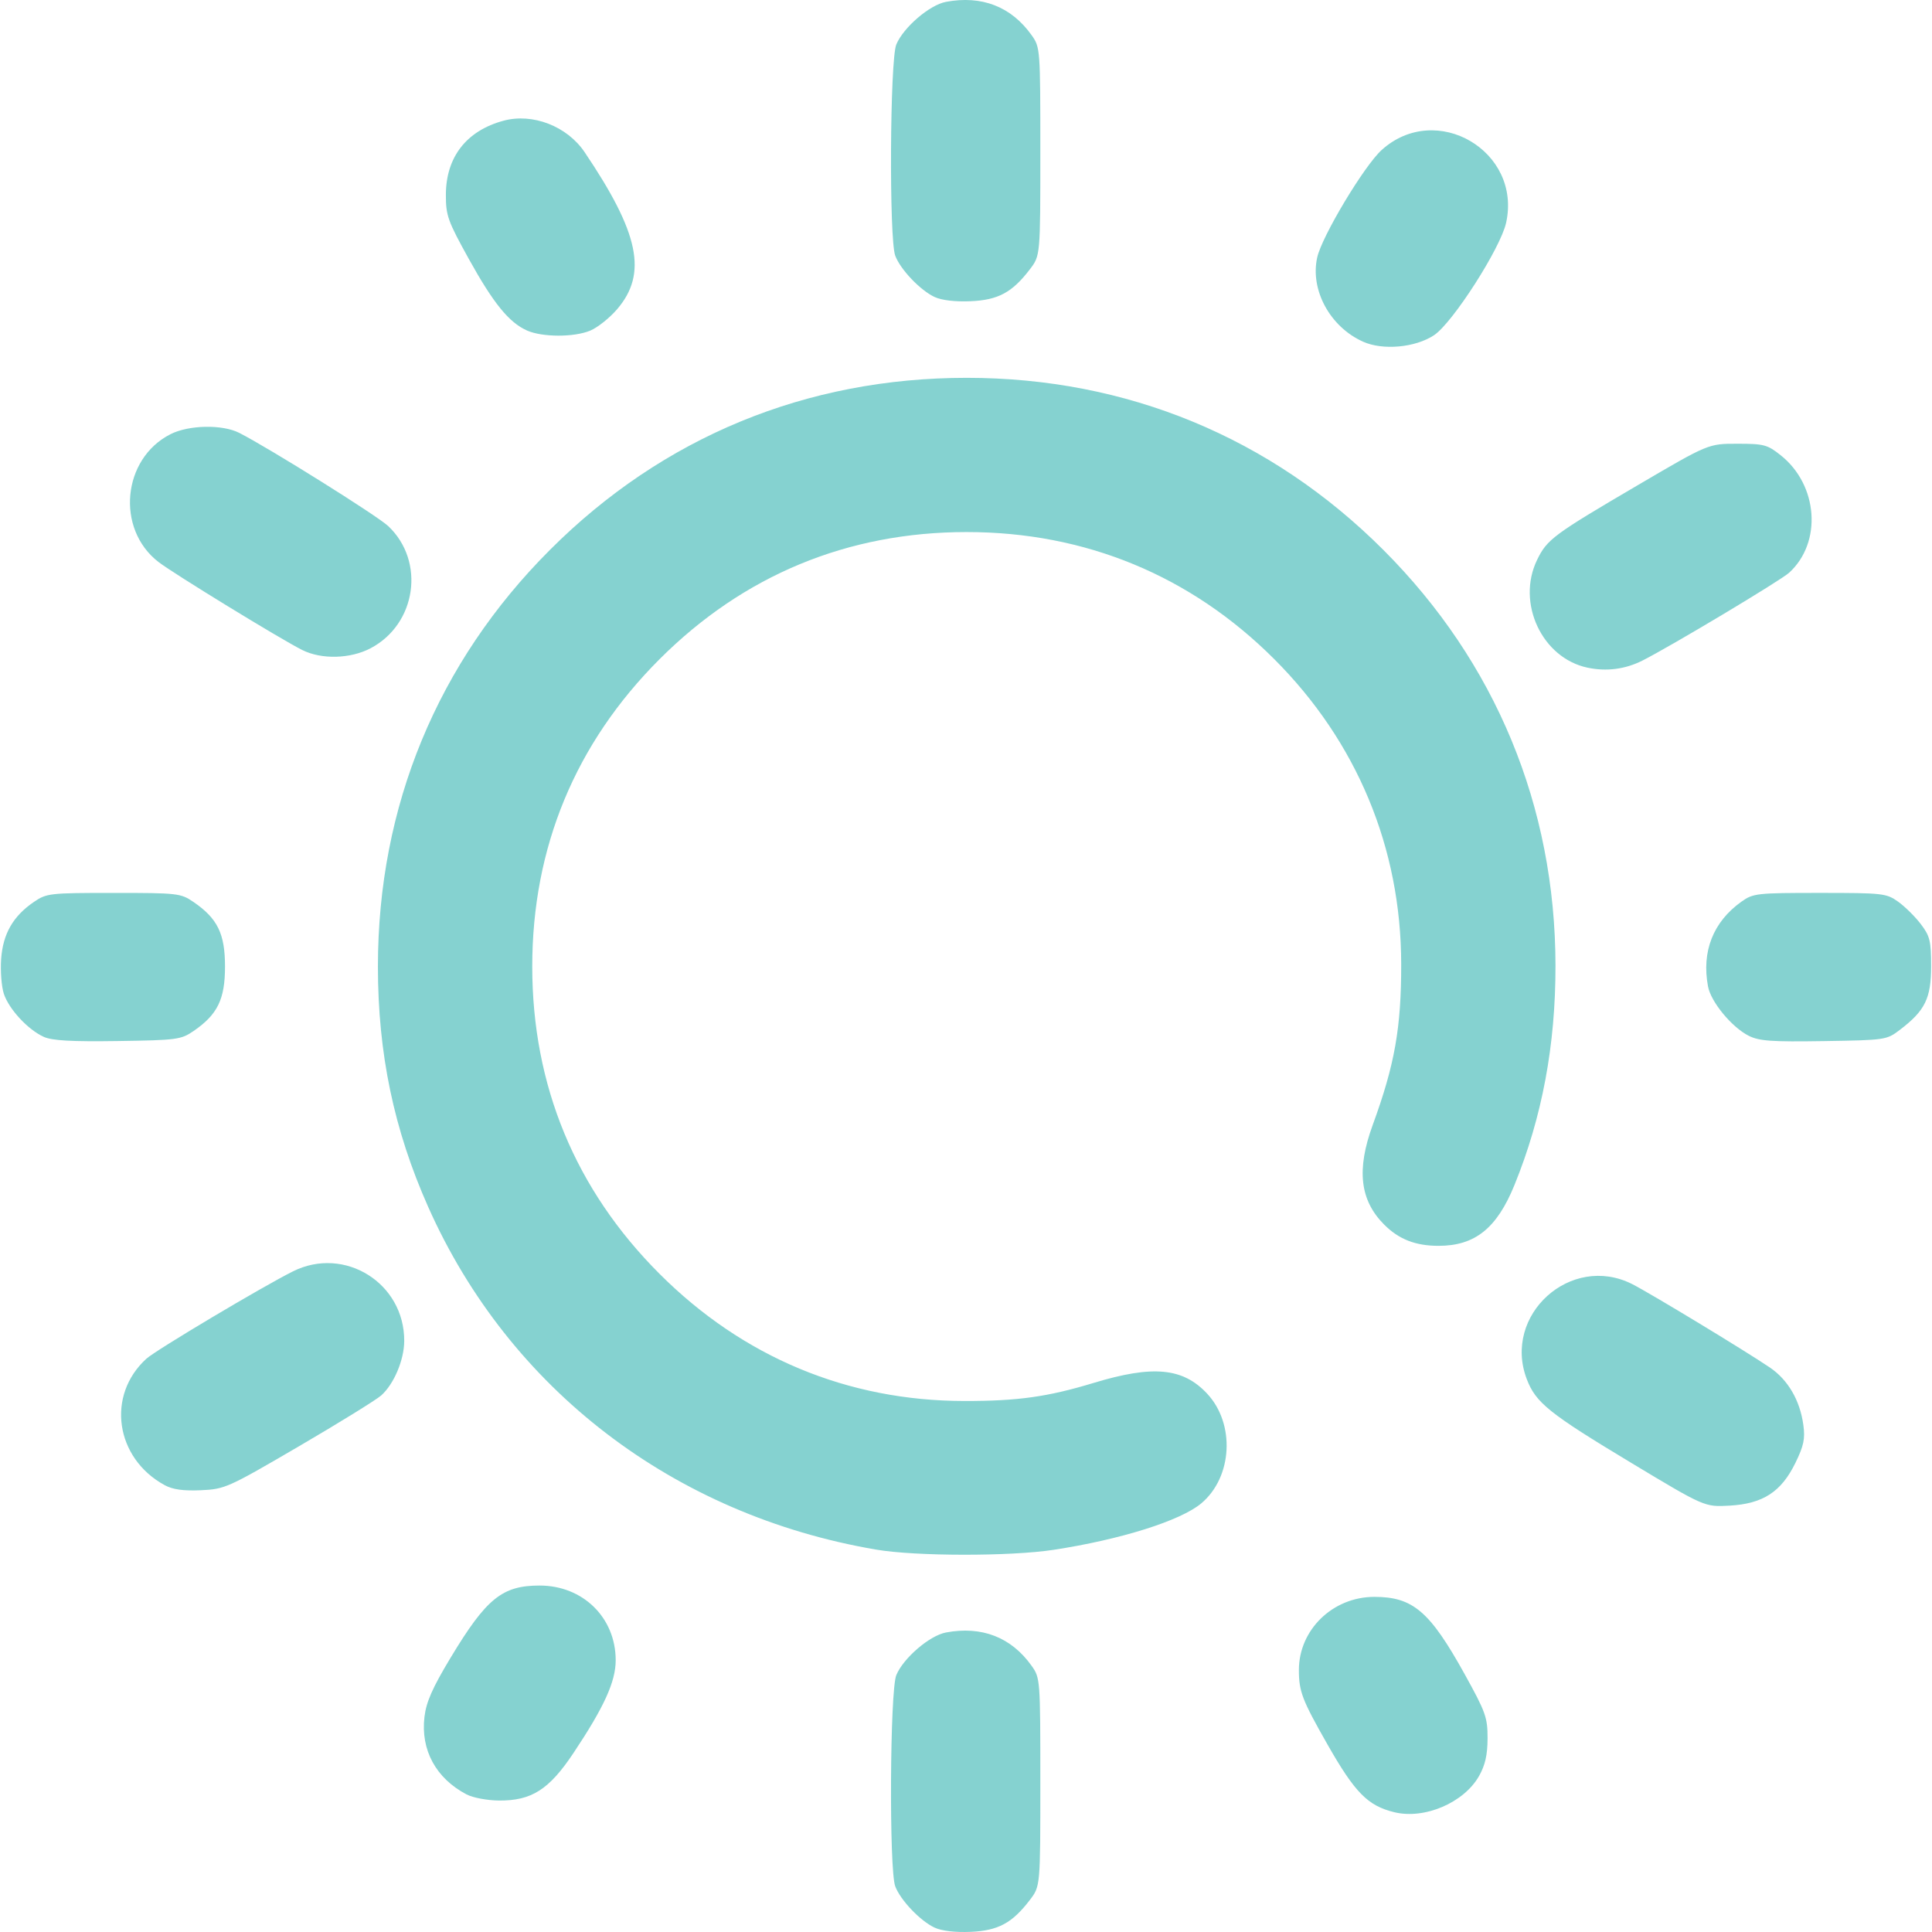
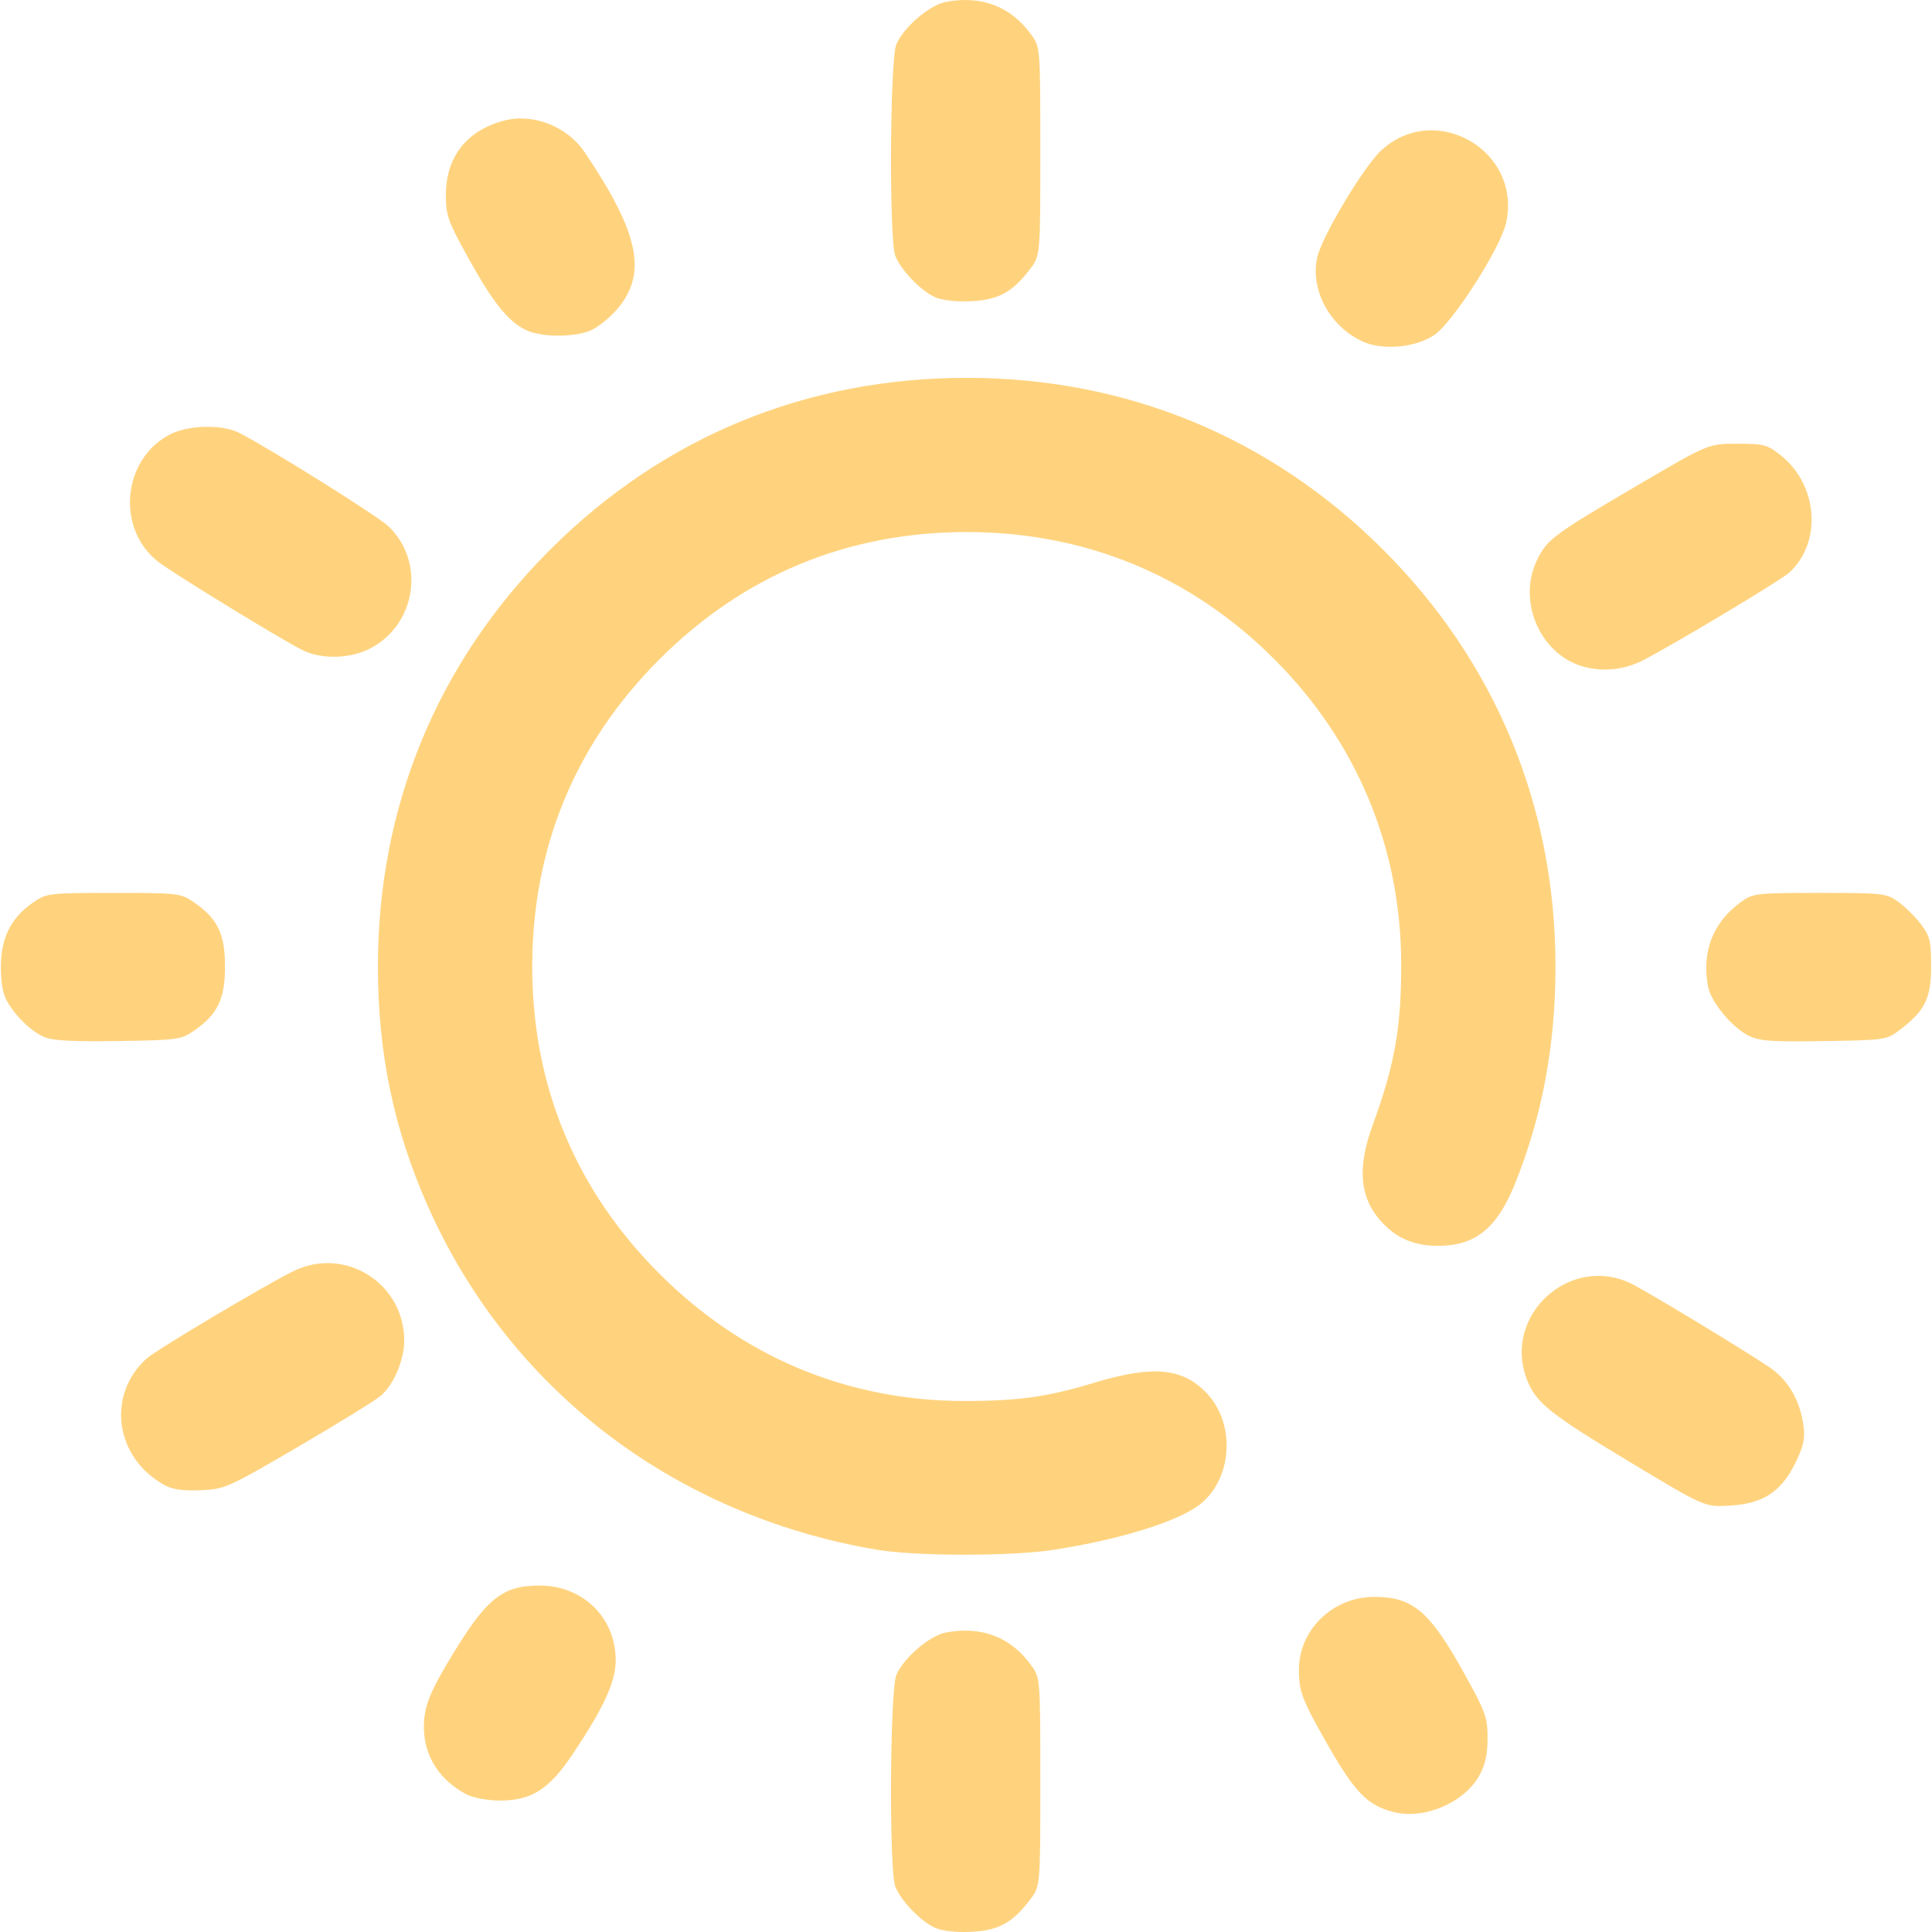
<svg xmlns="http://www.w3.org/2000/svg" xmlns:xlink="http://www.w3.org/1999/xlink" width="512" height="512" viewBox="0 0 135.467 135.467" version="1.1" id="svg1" xml:space="preserve">
  <defs id="defs1">
    <linearGradient id="linearGradient11">
-       <stop style="stop-color:#85d2d0;stop-opacity:1;" offset="0" id="stop11" />
-       <stop style="stop-color:#85d2d0;stop-opacity:1" offset="1" id="stop12" />
+       <stop style="stop-color:#ffd37e;stop-opacity:1;" offset="0" id="stop11" />
+       <stop style="stop-color:#ffd37e;stop-opacity:1" offset="1" id="stop12" />
    </linearGradient>
    <linearGradient xlink:href="#linearGradient11" id="linearGradient12" x1="32.192" y1="210.029" x2="133.183" y2="210.029" gradientUnits="userSpaceOnUse" />
  </defs>
  <g id="layer1" transform="matrix(0.9377842,0,0,0.9377842,-29.99041,-129.1272)">
    <path style="fill:url(#linearGradient12);fill-opacity:1" d="m 101.862,281.823 c -1.072,-0.499 -2.556,-2.055 -2.946,-3.09 -0.466,-1.237 -0.398,-14.652 0.081,-15.795 0.535,-1.279 2.489,-2.955 3.711,-3.184 2.678,-0.502 4.88,0.353 6.402,2.487 0.647,0.907 0.655,1.012 0.655,8.701 0,7.783 0,7.783 -0.775,8.8 -1.328,1.741 -2.373,2.305 -4.439,2.395 -1.144,0.05 -2.161,-0.069 -2.687,-0.314 z m 34.368,-8.631 c -1.983,-0.484 -2.941,-1.457 -5.002,-5.078 -1.887,-3.314 -2.131,-3.95 -2.131,-5.552 0,-3.014 2.534,-5.471 5.642,-5.471 2.886,0 4.151,1.083 6.753,5.779 1.571,2.836 1.716,3.241 1.712,4.798 -0.003,1.235 -0.178,2.006 -0.638,2.819 -1.132,1.999 -4.078,3.257 -6.335,2.705 z m -69.363,-1.329 c -2.296,-1.208 -3.444,-3.322 -3.15,-5.8 0.132,-1.115 0.598,-2.17 1.944,-4.406 2.68,-4.45 3.866,-5.413 6.666,-5.413 3.241,0 5.688,2.403 5.688,5.585 0,1.602 -0.866,3.503 -3.166,6.951 -1.816,2.722 -3.126,3.556 -5.557,3.539 -0.871,-0.006 -1.958,-0.211 -2.425,-0.457 z m 30.621,-18.306 c -15.134,-2.583 -27.434,-11.995 -33.497,-25.633 -2.562,-5.762 -3.754,-11.467 -3.754,-17.964 0,-11.973 4.444,-22.735 12.867,-31.157 8.434,-8.434 19.157,-12.859 31.157,-12.859 11.96,0 22.736,4.451 31.151,12.866 8.393,8.393 12.856,19.172 12.871,31.083 0.007,5.946 -0.998,11.318 -3.07,16.41 -1.315,3.23 -2.952,4.541 -5.672,4.541 -1.72,0 -2.966,-0.485 -4.063,-1.583 -1.821,-1.821 -2.085,-4.102 -0.863,-7.448 1.649,-4.513 2.136,-7.263 2.132,-12.025 -0.008,-8.699 -3.309,-16.629 -9.497,-22.817 -6.239,-6.239 -14.123,-9.496 -22.989,-9.496 -8.9,0 -16.684,3.223 -22.973,9.512 -6.289,6.289 -9.512,14.073 -9.512,22.973 0,8.9 3.223,16.684 9.512,22.973 6.238,6.238 14.068,9.505 22.801,9.513 3.989,0.004 6.224,-0.309 9.668,-1.354 4.433,-1.345 6.674,-1.132 8.482,0.806 2.108,2.26 1.897,6.235 -0.436,8.198 -1.545,1.3 -6.027,2.71 -11.051,3.478 -3.247,0.496 -10.311,0.487 -13.264,-0.017 z m 56.444,-6.495 c -6.123,-3.684 -7.122,-4.484 -7.794,-6.245 -1.834,-4.801 3.29,-9.43 7.876,-7.114 1.33,0.672 8.437,4.977 10.292,6.235 1.364,0.925 2.257,2.456 2.51,4.304 0.141,1.028 0.03,1.555 -0.598,2.838 -1.058,2.163 -2.424,3.049 -4.917,3.189 -1.866,0.105 -1.866,0.105 -7.369,-3.206 z m -109.643,1.674 c -3.696,-2.017 -4.375,-6.708 -1.366,-9.45 0.705,-0.643 8.682,-5.396 10.962,-6.533 3.862,-1.925 8.342,0.88 8.319,5.209 -0.007,1.416 -0.769,3.217 -1.72,4.067 -0.37,0.33 -3.139,2.042 -6.154,3.804 -5.317,3.107 -5.538,3.206 -7.338,3.285 -1.312,0.058 -2.104,-0.054 -2.702,-0.381 z M 35.257,215.221 c -1.182,-0.531 -2.608,-2.068 -2.989,-3.221 -0.176,-0.534 -0.267,-1.707 -0.202,-2.608 0.136,-1.878 0.89,-3.194 2.439,-4.255 0.957,-0.655 1.173,-0.68 5.973,-0.68 4.8,0 5.016,0.025 5.973,0.68 1.796,1.231 2.353,2.371 2.353,4.823 0,2.451 -0.556,3.591 -2.352,4.823 -0.937,0.643 -1.247,0.684 -5.67,0.749 -3.444,0.051 -4.902,-0.031 -5.525,-0.311 z m 127.48,-0.079 c -1.271,-0.64 -2.832,-2.529 -3.05,-3.692 -0.49,-2.614 0.383,-4.83 2.499,-6.339 0.876,-0.625 1.143,-0.655 5.857,-0.655 4.714,0 4.981,0.03 5.857,0.655 0.505,0.36 1.267,1.112 1.693,1.671 0.688,0.902 0.775,1.258 0.775,3.155 0,2.402 -0.448,3.317 -2.325,4.75 -1.002,0.765 -1.077,0.776 -5.695,0.849 -3.902,0.062 -4.834,-0.004 -5.611,-0.395 z m -12.063,-27.528 c -3.399,-0.721 -5.325,-4.837 -3.769,-8.053 0.746,-1.54 1.209,-1.884 7.591,-5.627 5.221,-3.062 5.221,-3.062 7.382,-3.062 1.986,0 2.249,0.07 3.246,0.863 2.801,2.229 3.108,6.517 0.628,8.782 -0.638,0.583 -8.872,5.513 -10.973,6.57 -1.287,0.648 -2.688,0.828 -4.105,0.527 z m -96.096,-1.319 c -1.602,-0.801 -9.628,-5.716 -10.75,-6.583 -3.198,-2.47 -2.71,-7.713 0.889,-9.549 1.372,-0.7 3.89,-0.749 5.159,-0.1 2.264,1.157 10.31,6.192 11.13,6.965 2.788,2.629 2.114,7.324 -1.311,9.132 -1.516,0.8 -3.674,0.857 -5.118,0.134 z m 79.316,-23.054 c -2.469,-1.106 -3.972,-3.873 -3.426,-6.304 0.358,-1.592 3.513,-6.849 4.819,-8.029 4.075,-3.681 10.498,0.083 9.302,5.452 -0.424,1.903 -4.001,7.48 -5.387,8.397 -1.402,0.928 -3.826,1.149 -5.308,0.485 z m -62.512,-0.836 c -1.346,-0.599 -2.51,-2.031 -4.352,-5.356 -1.571,-2.836 -1.716,-3.241 -1.712,-4.798 0.008,-2.818 1.544,-4.787 4.316,-5.533 2.177,-0.586 4.748,0.412 6.056,2.35 4.091,6.063 4.715,9.079 2.431,11.747 -0.557,0.651 -1.46,1.37 -2.006,1.598 -1.212,0.506 -3.587,0.502 -4.734,-0.008 z m 30.48,-2.503 c -1.072,-0.499 -2.556,-2.055 -2.946,-3.09 -0.466,-1.237 -0.398,-14.652 0.081,-15.795 0.535,-1.279 2.489,-2.955 3.711,-3.184 2.678,-0.502 4.88,0.353 6.402,2.487 0.647,0.907 0.655,1.012 0.655,8.701 0,7.783 0,7.783 -0.775,8.8 -1.328,1.741 -2.373,2.305 -4.439,2.395 -1.144,0.05 -2.161,-0.069 -2.687,-0.314 z" id="path11" />
  </g>
</svg>
